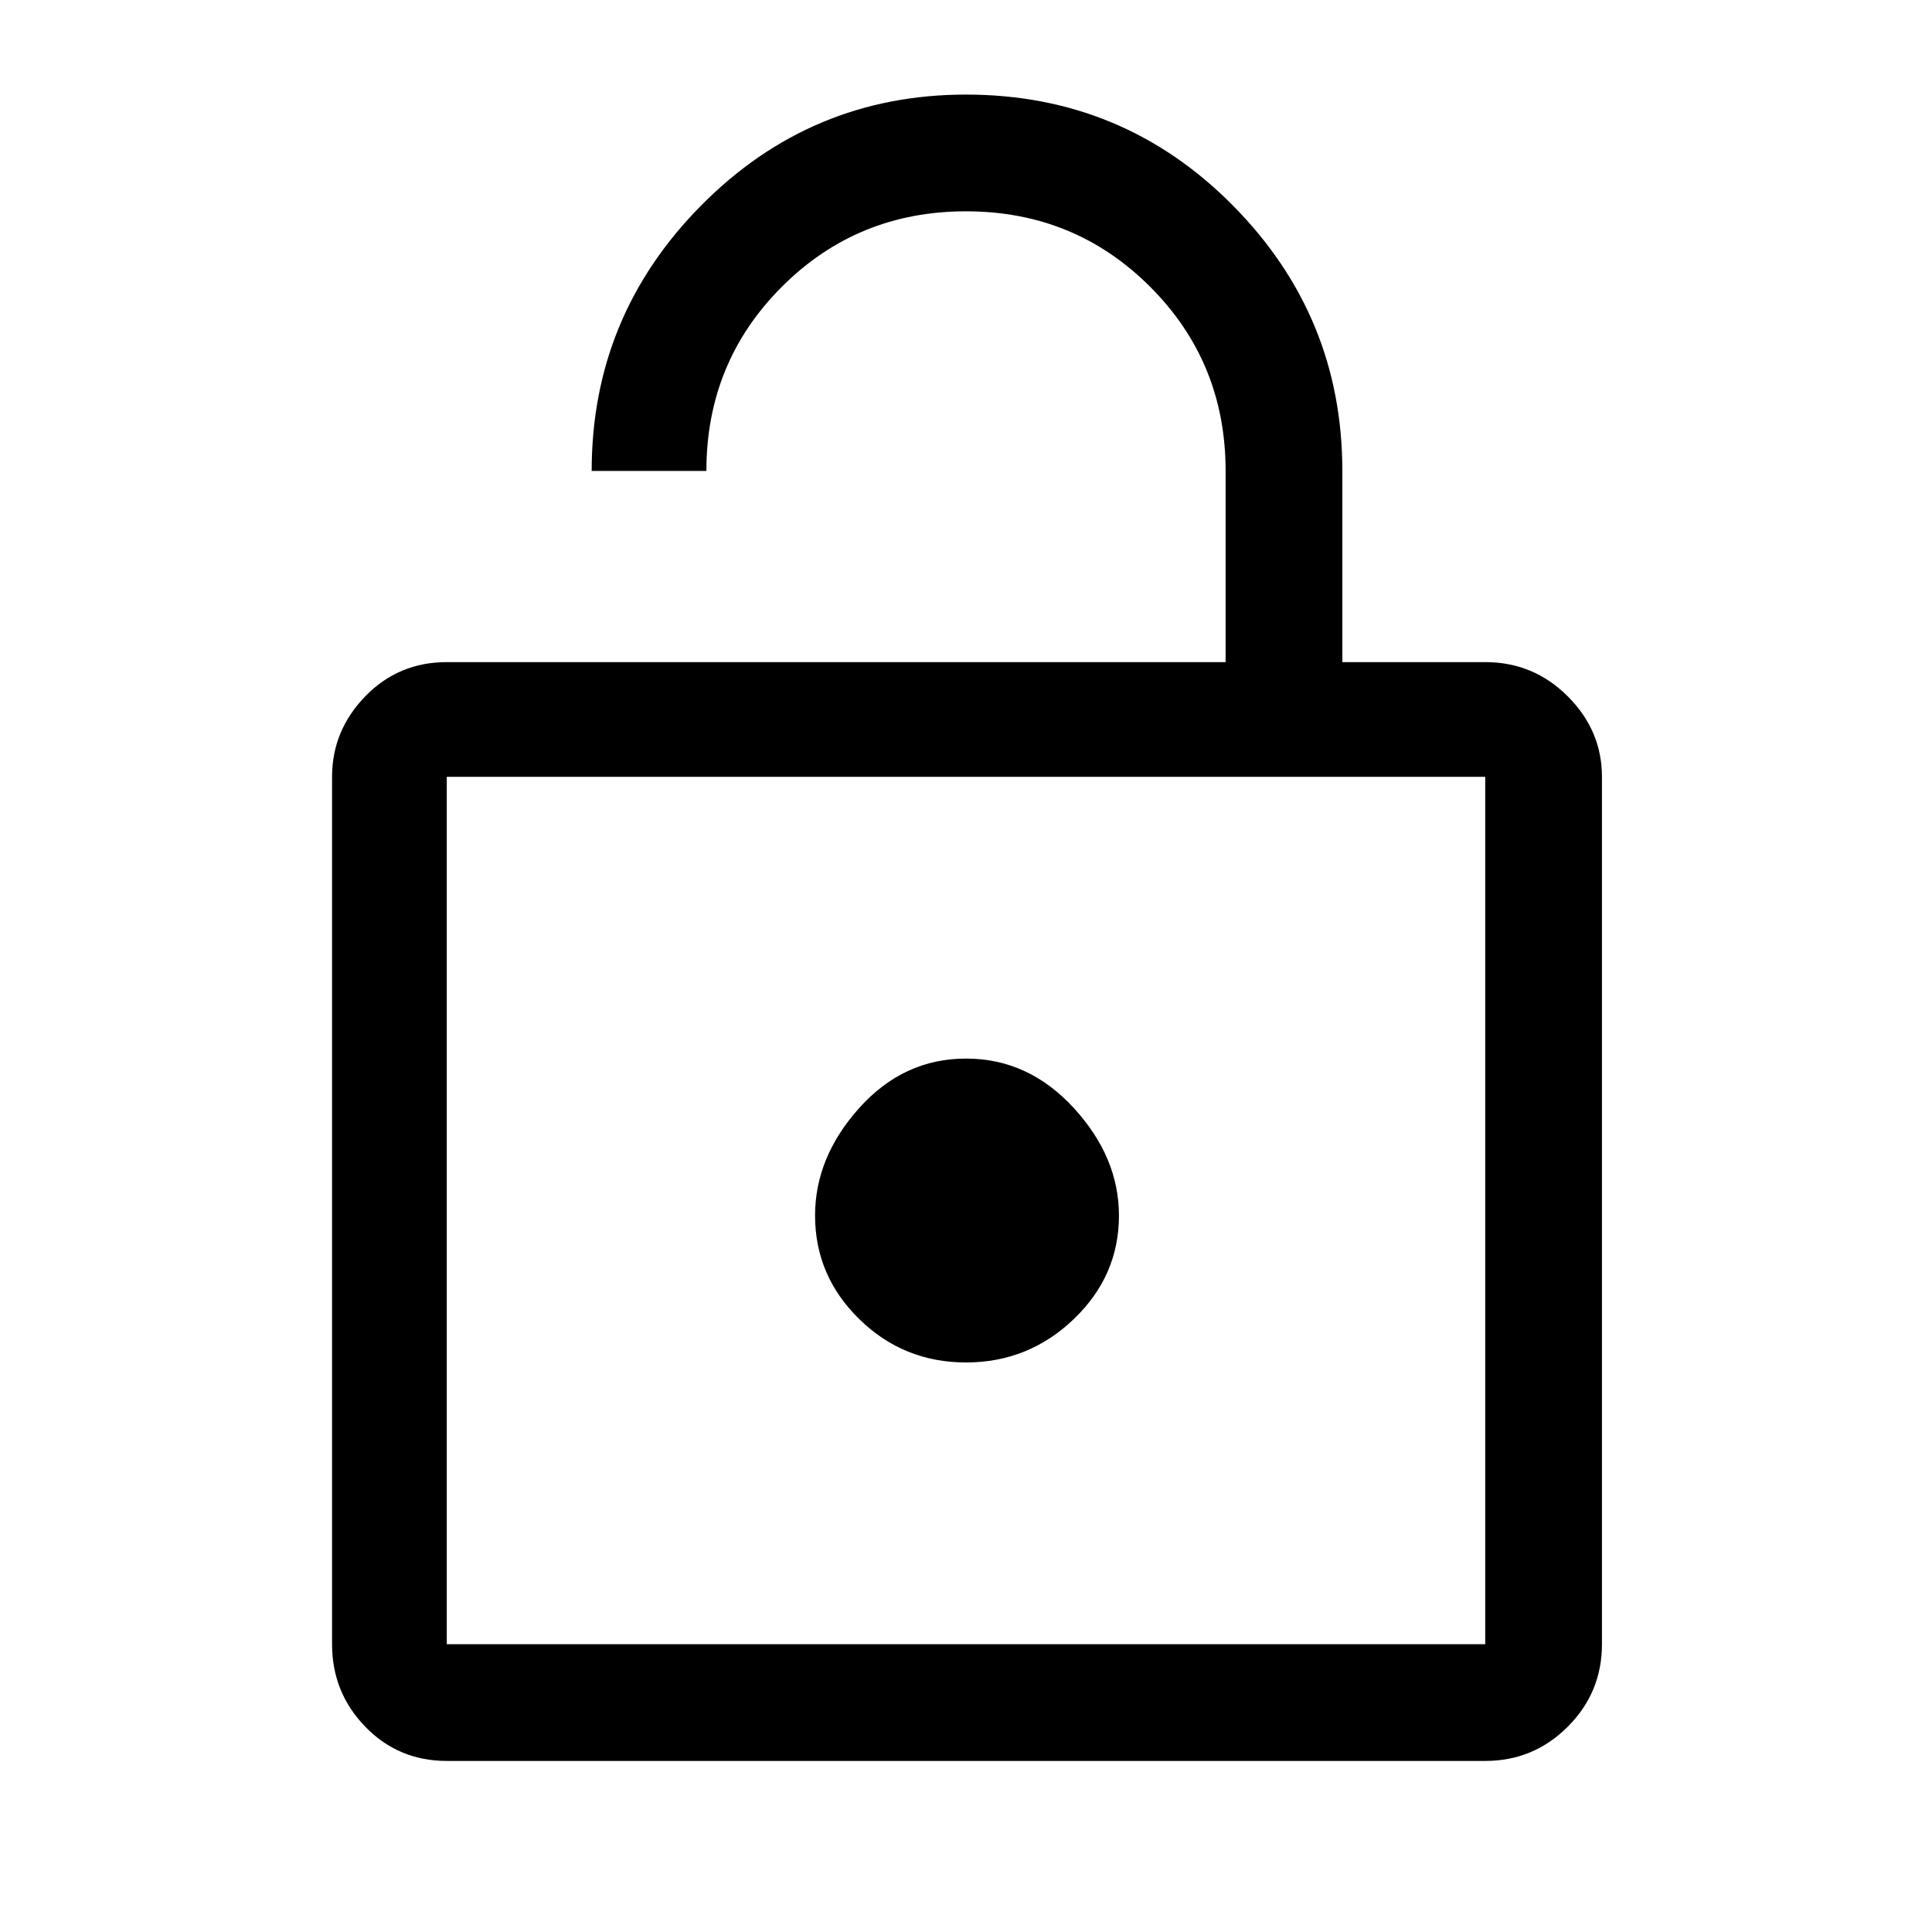
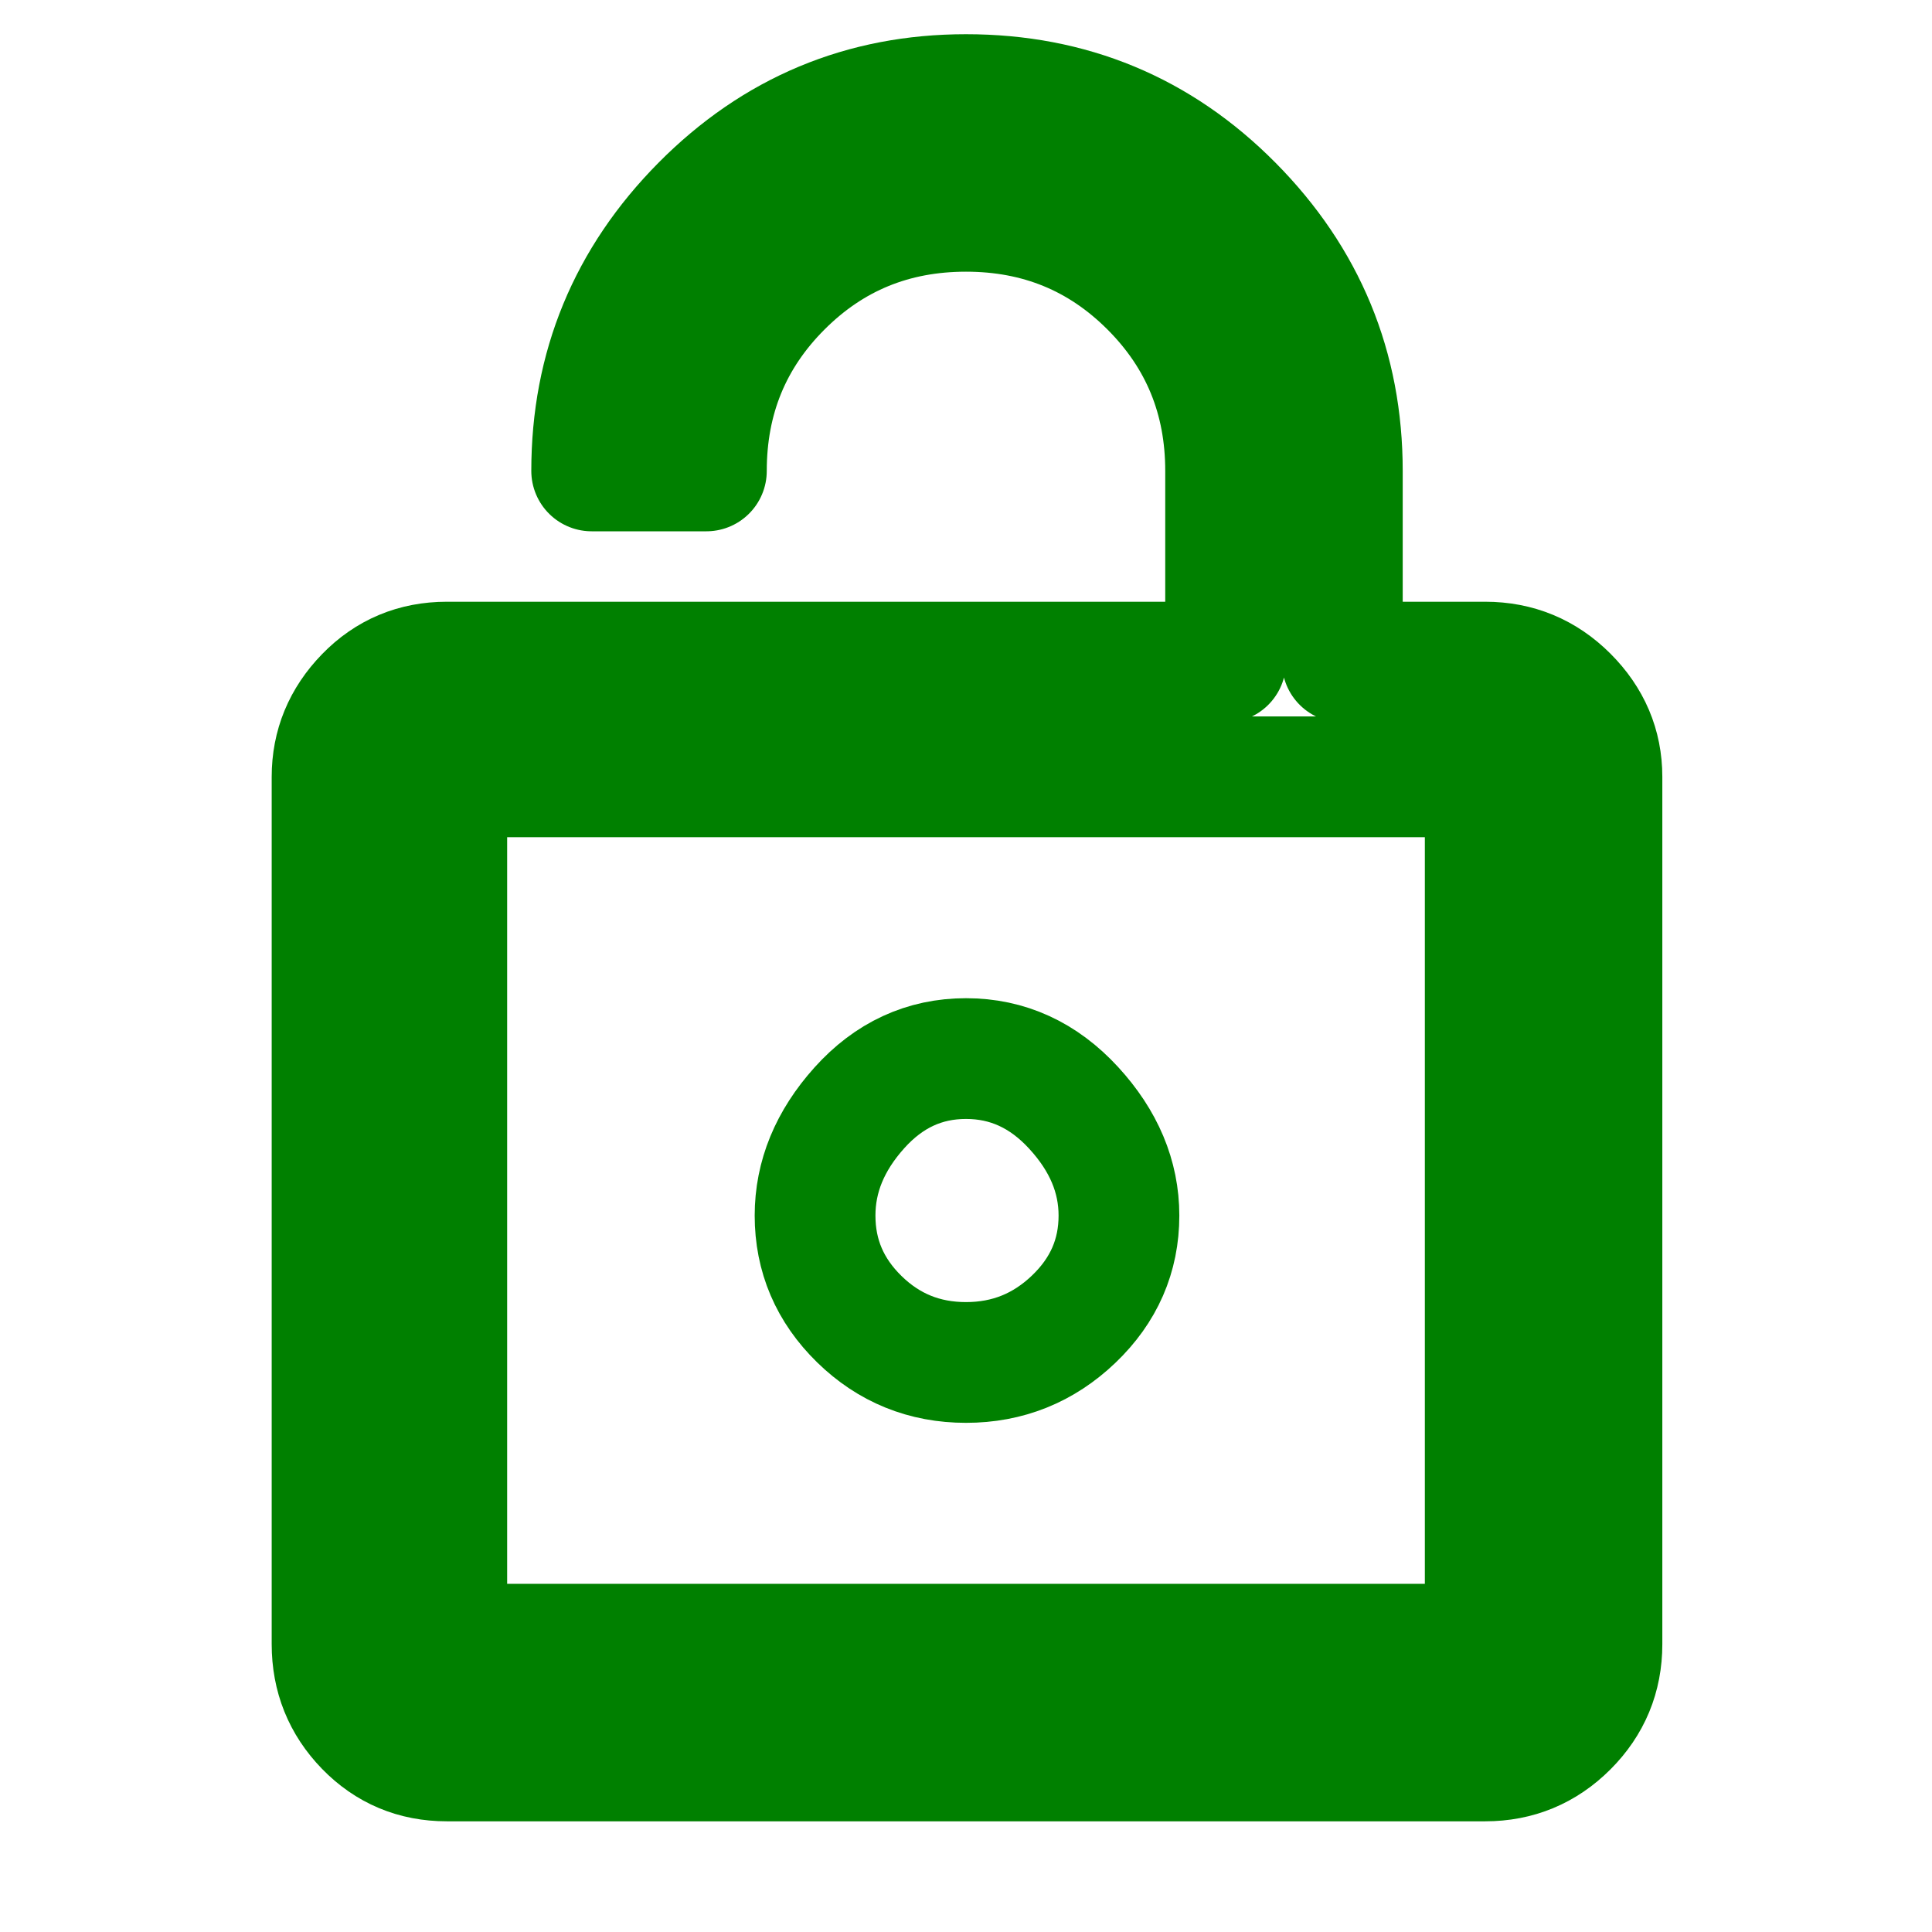
- <svg xmlns="http://www.w3.org/2000/svg" height="48" width="48">
+ <svg xmlns="http://www.w3.org/2000/svg" fill="none" stroke="green" stroke-width="3" stroke-linecap="round" stroke-linejoin="round" height="48" width="48">
  <path d="M14.7 11.7q0-3.85 2.725-6.6Q20.15 2.35 24 2.35q3.9 0 6.625 2.75t2.725 6.6v4.75h3.55q1.2 0 2.05.85.85.85.85 2v21.55q0 1.2-.85 2.05-.85.85-2.05.85H11.1q-1.2 0-2.025-.85t-.825-2.05V19.3q0-1.15.825-2 .825-.85 2.025-.85h19.35V11.7q0-2.7-1.875-4.575T24 5.25q-2.7 0-4.575 1.875T17.55 11.7Zm-3.6 29.15h25.8V19.3H11.1v21.55ZM24 26.3q-1.55 0-2.65 1.225-1.1 1.225-1.1 2.675 0 1.5 1.1 2.575 1.1 1.075 2.65 1.075 1.55 0 2.675-1.075Q27.8 31.7 27.8 30.2q0-1.45-1.125-2.675Q25.55 26.3 24 26.3Zm-12.9-7v21.55V19.3Z" />
</svg>
